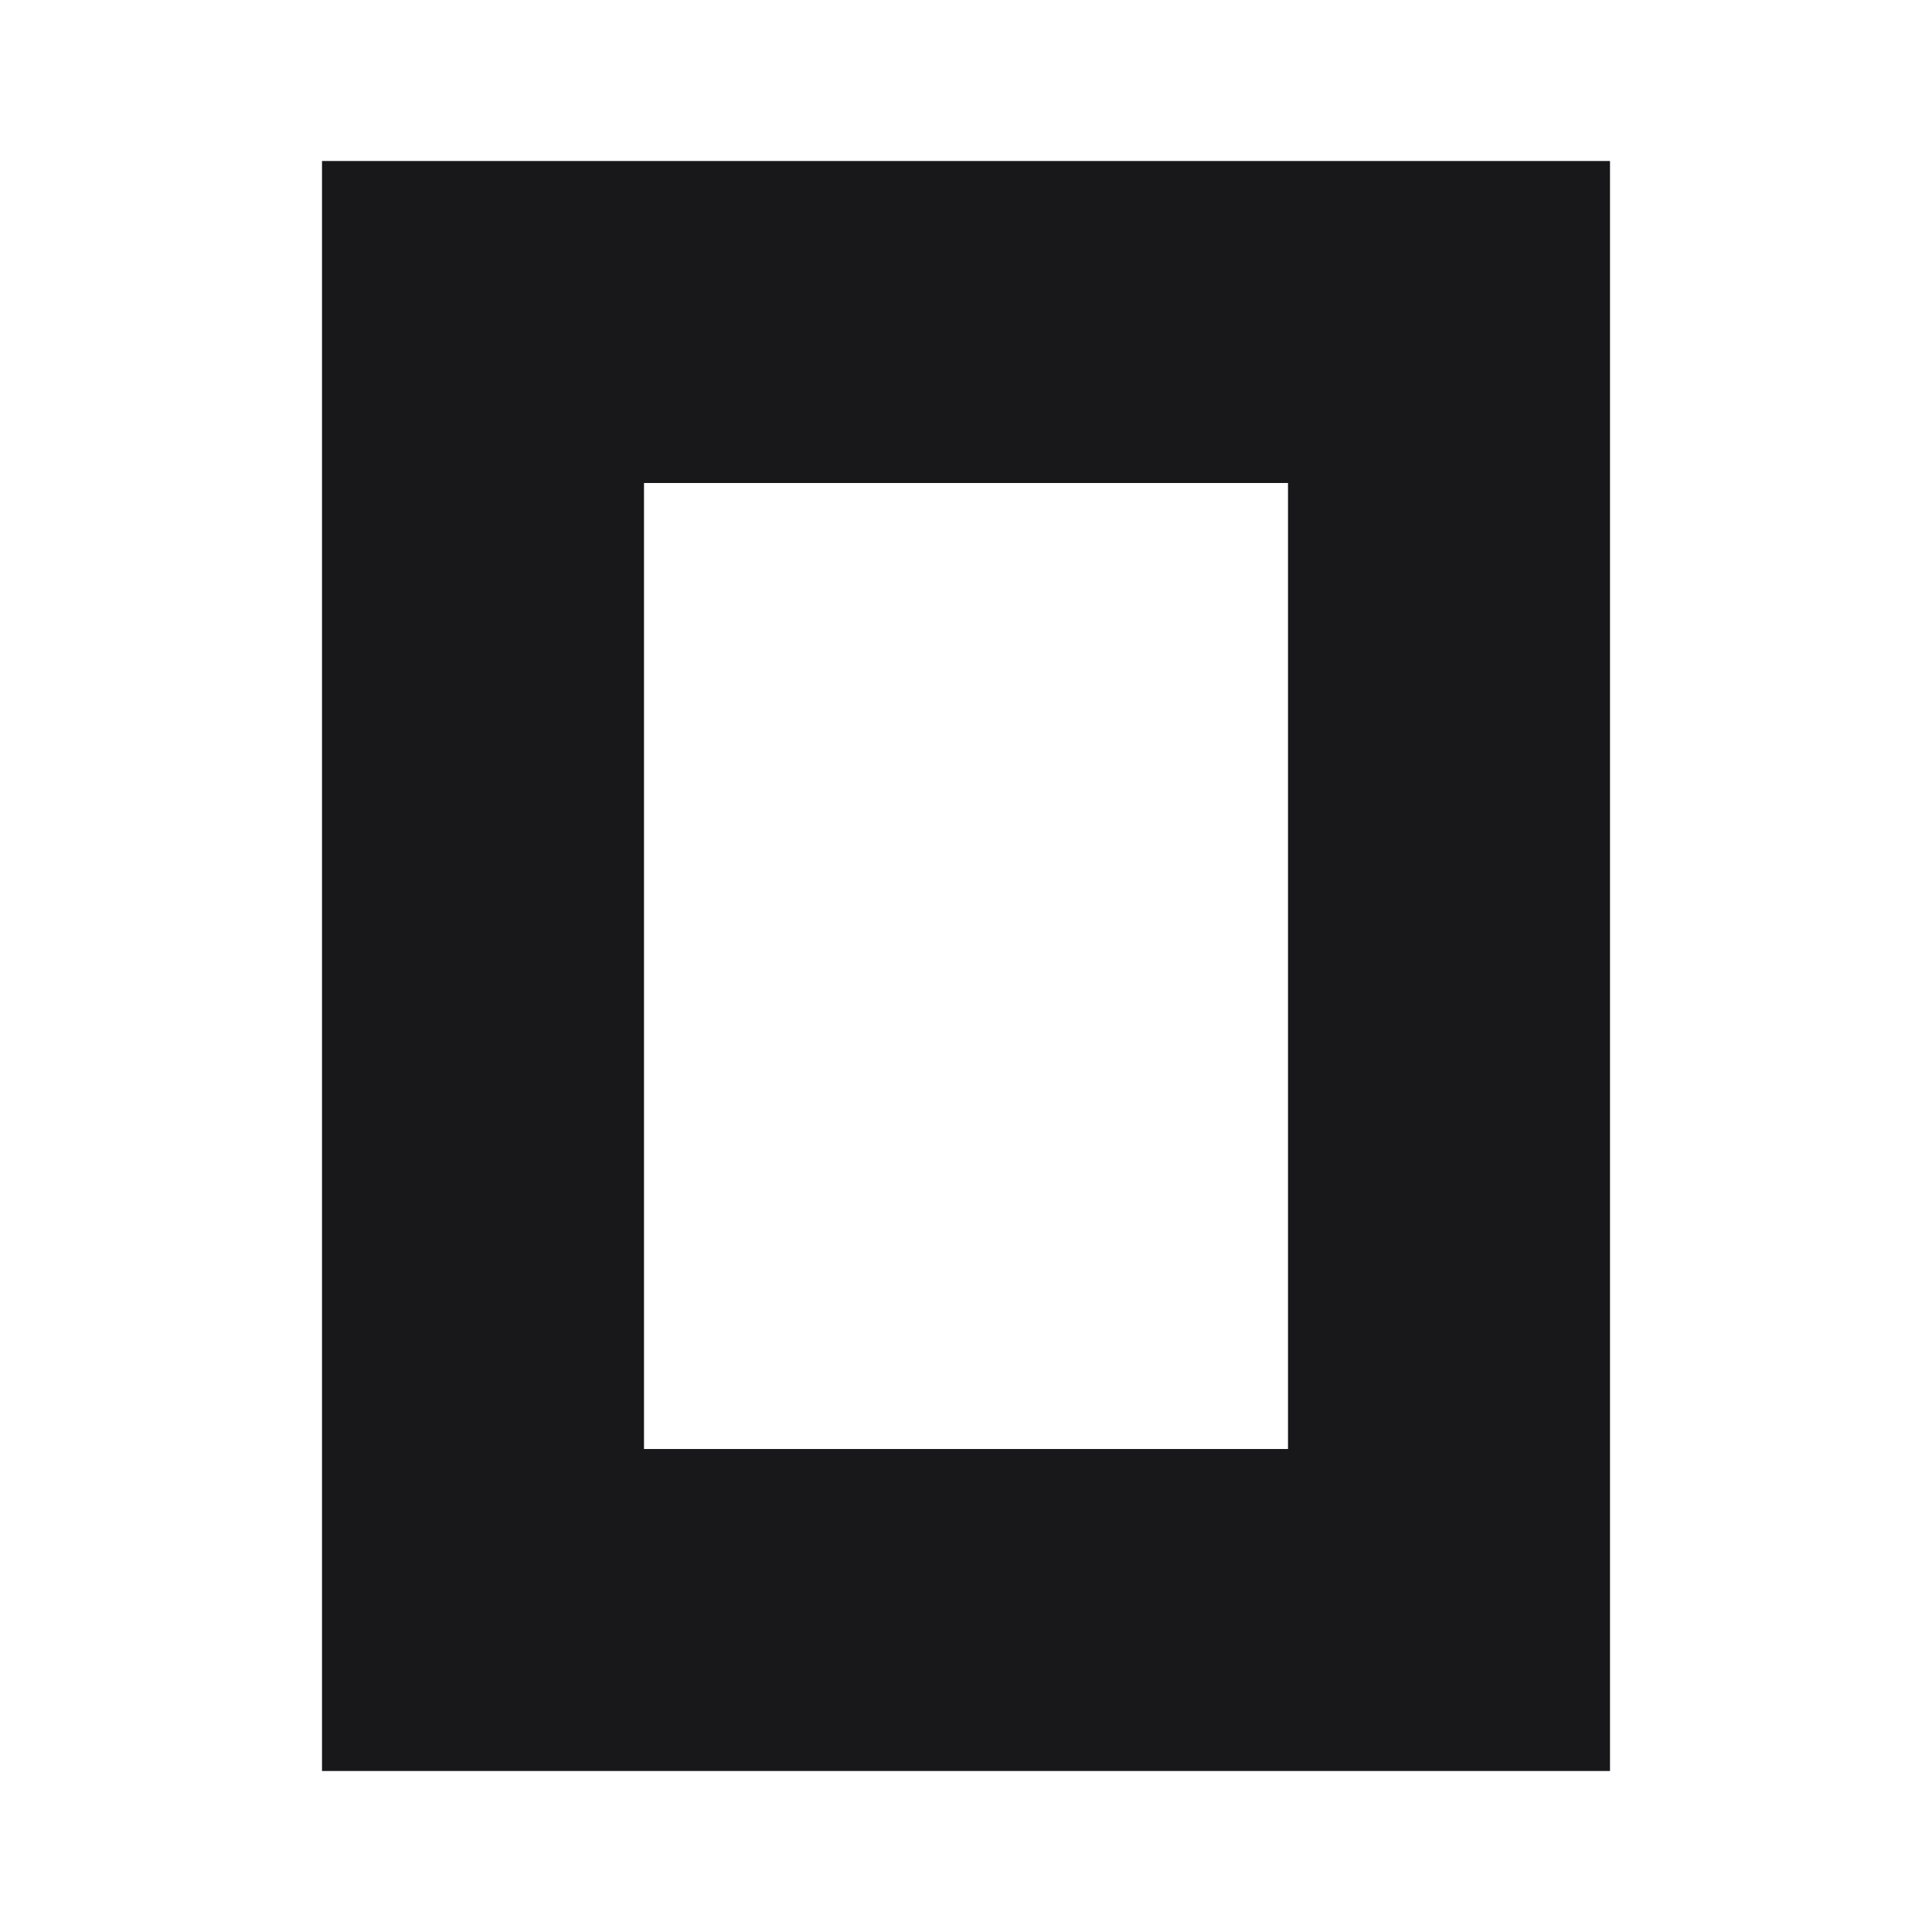
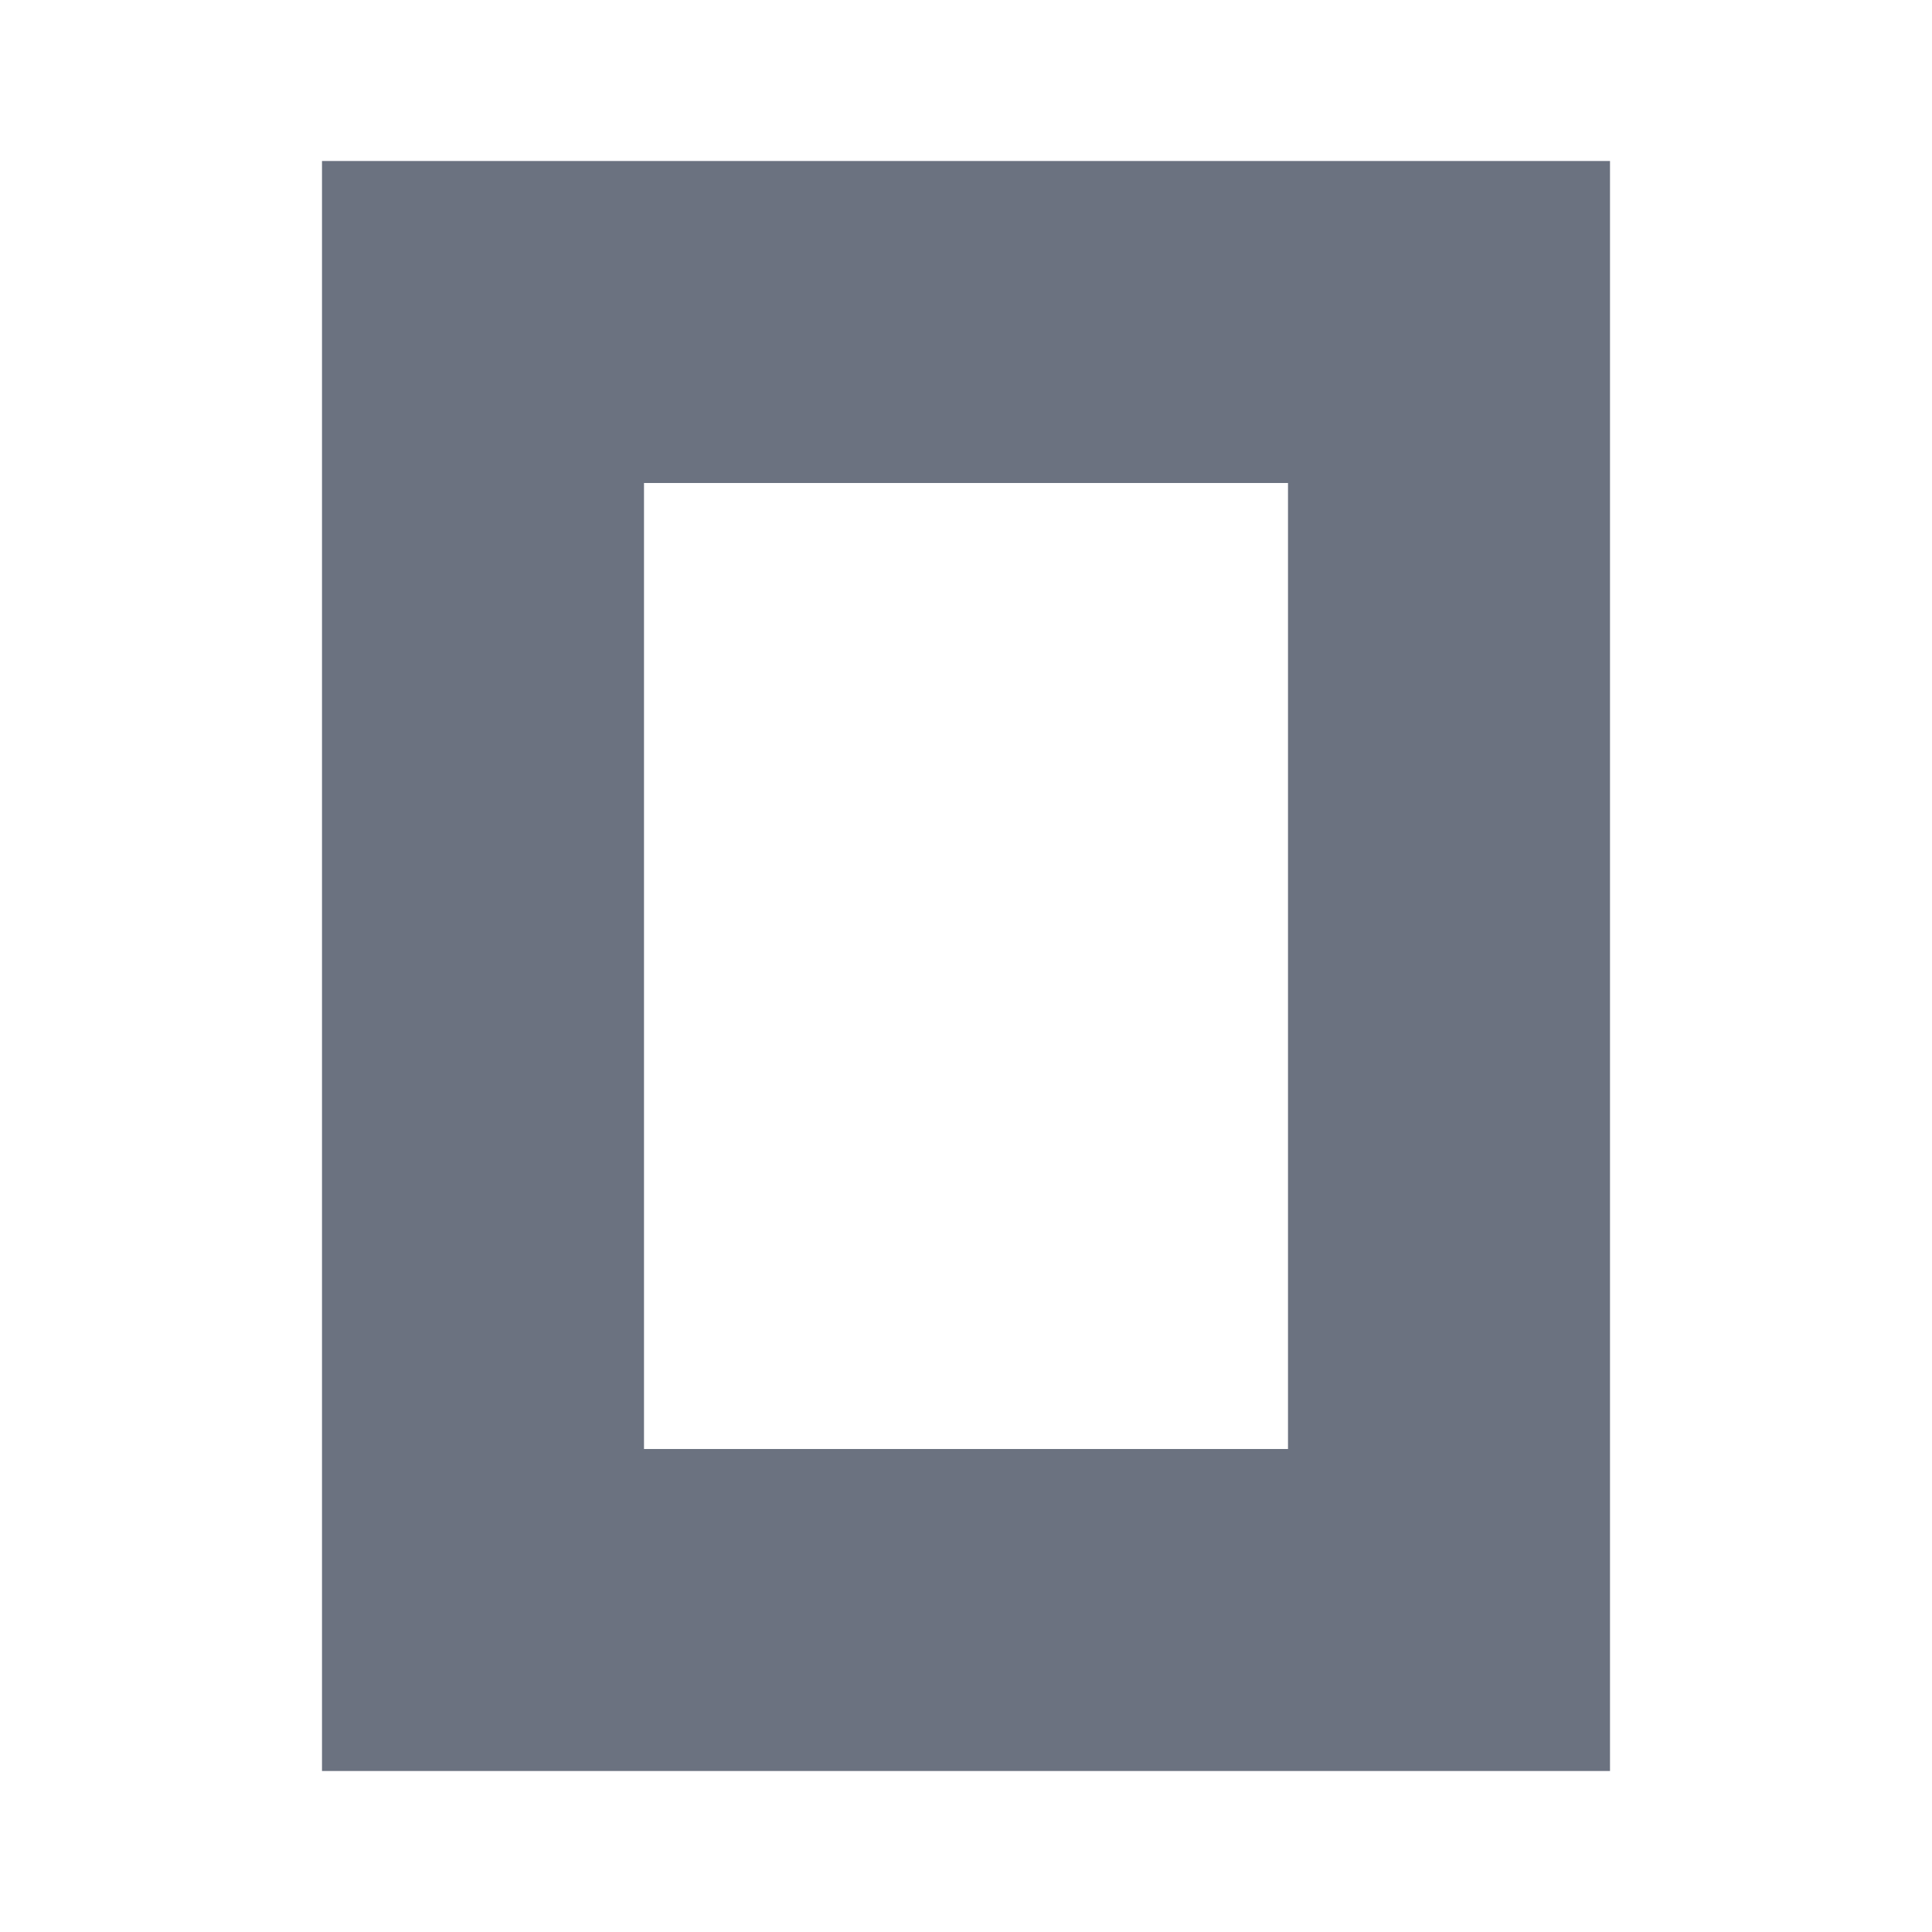
- <svg xmlns="http://www.w3.org/2000/svg" fill="currentColor" fill-rule="evenodd" height="1em" style="flex:none;line-height:1" viewBox="0 0 24 24" width="1em">
-   <style>svg{color:#18181b}@media(prefers-color-scheme:dark){svg{color:#fafafa}}</style>
+ <svg xmlns="http://www.w3.org/2000/svg" fill="#6b7280" fill-rule="evenodd" height="1em" style="flex:none;line-height:1" viewBox="0 0 24 24" width="1em">
  <path d="M16 6H8v12h8V6zm4 16H4V2h16v20z" />
</svg>
